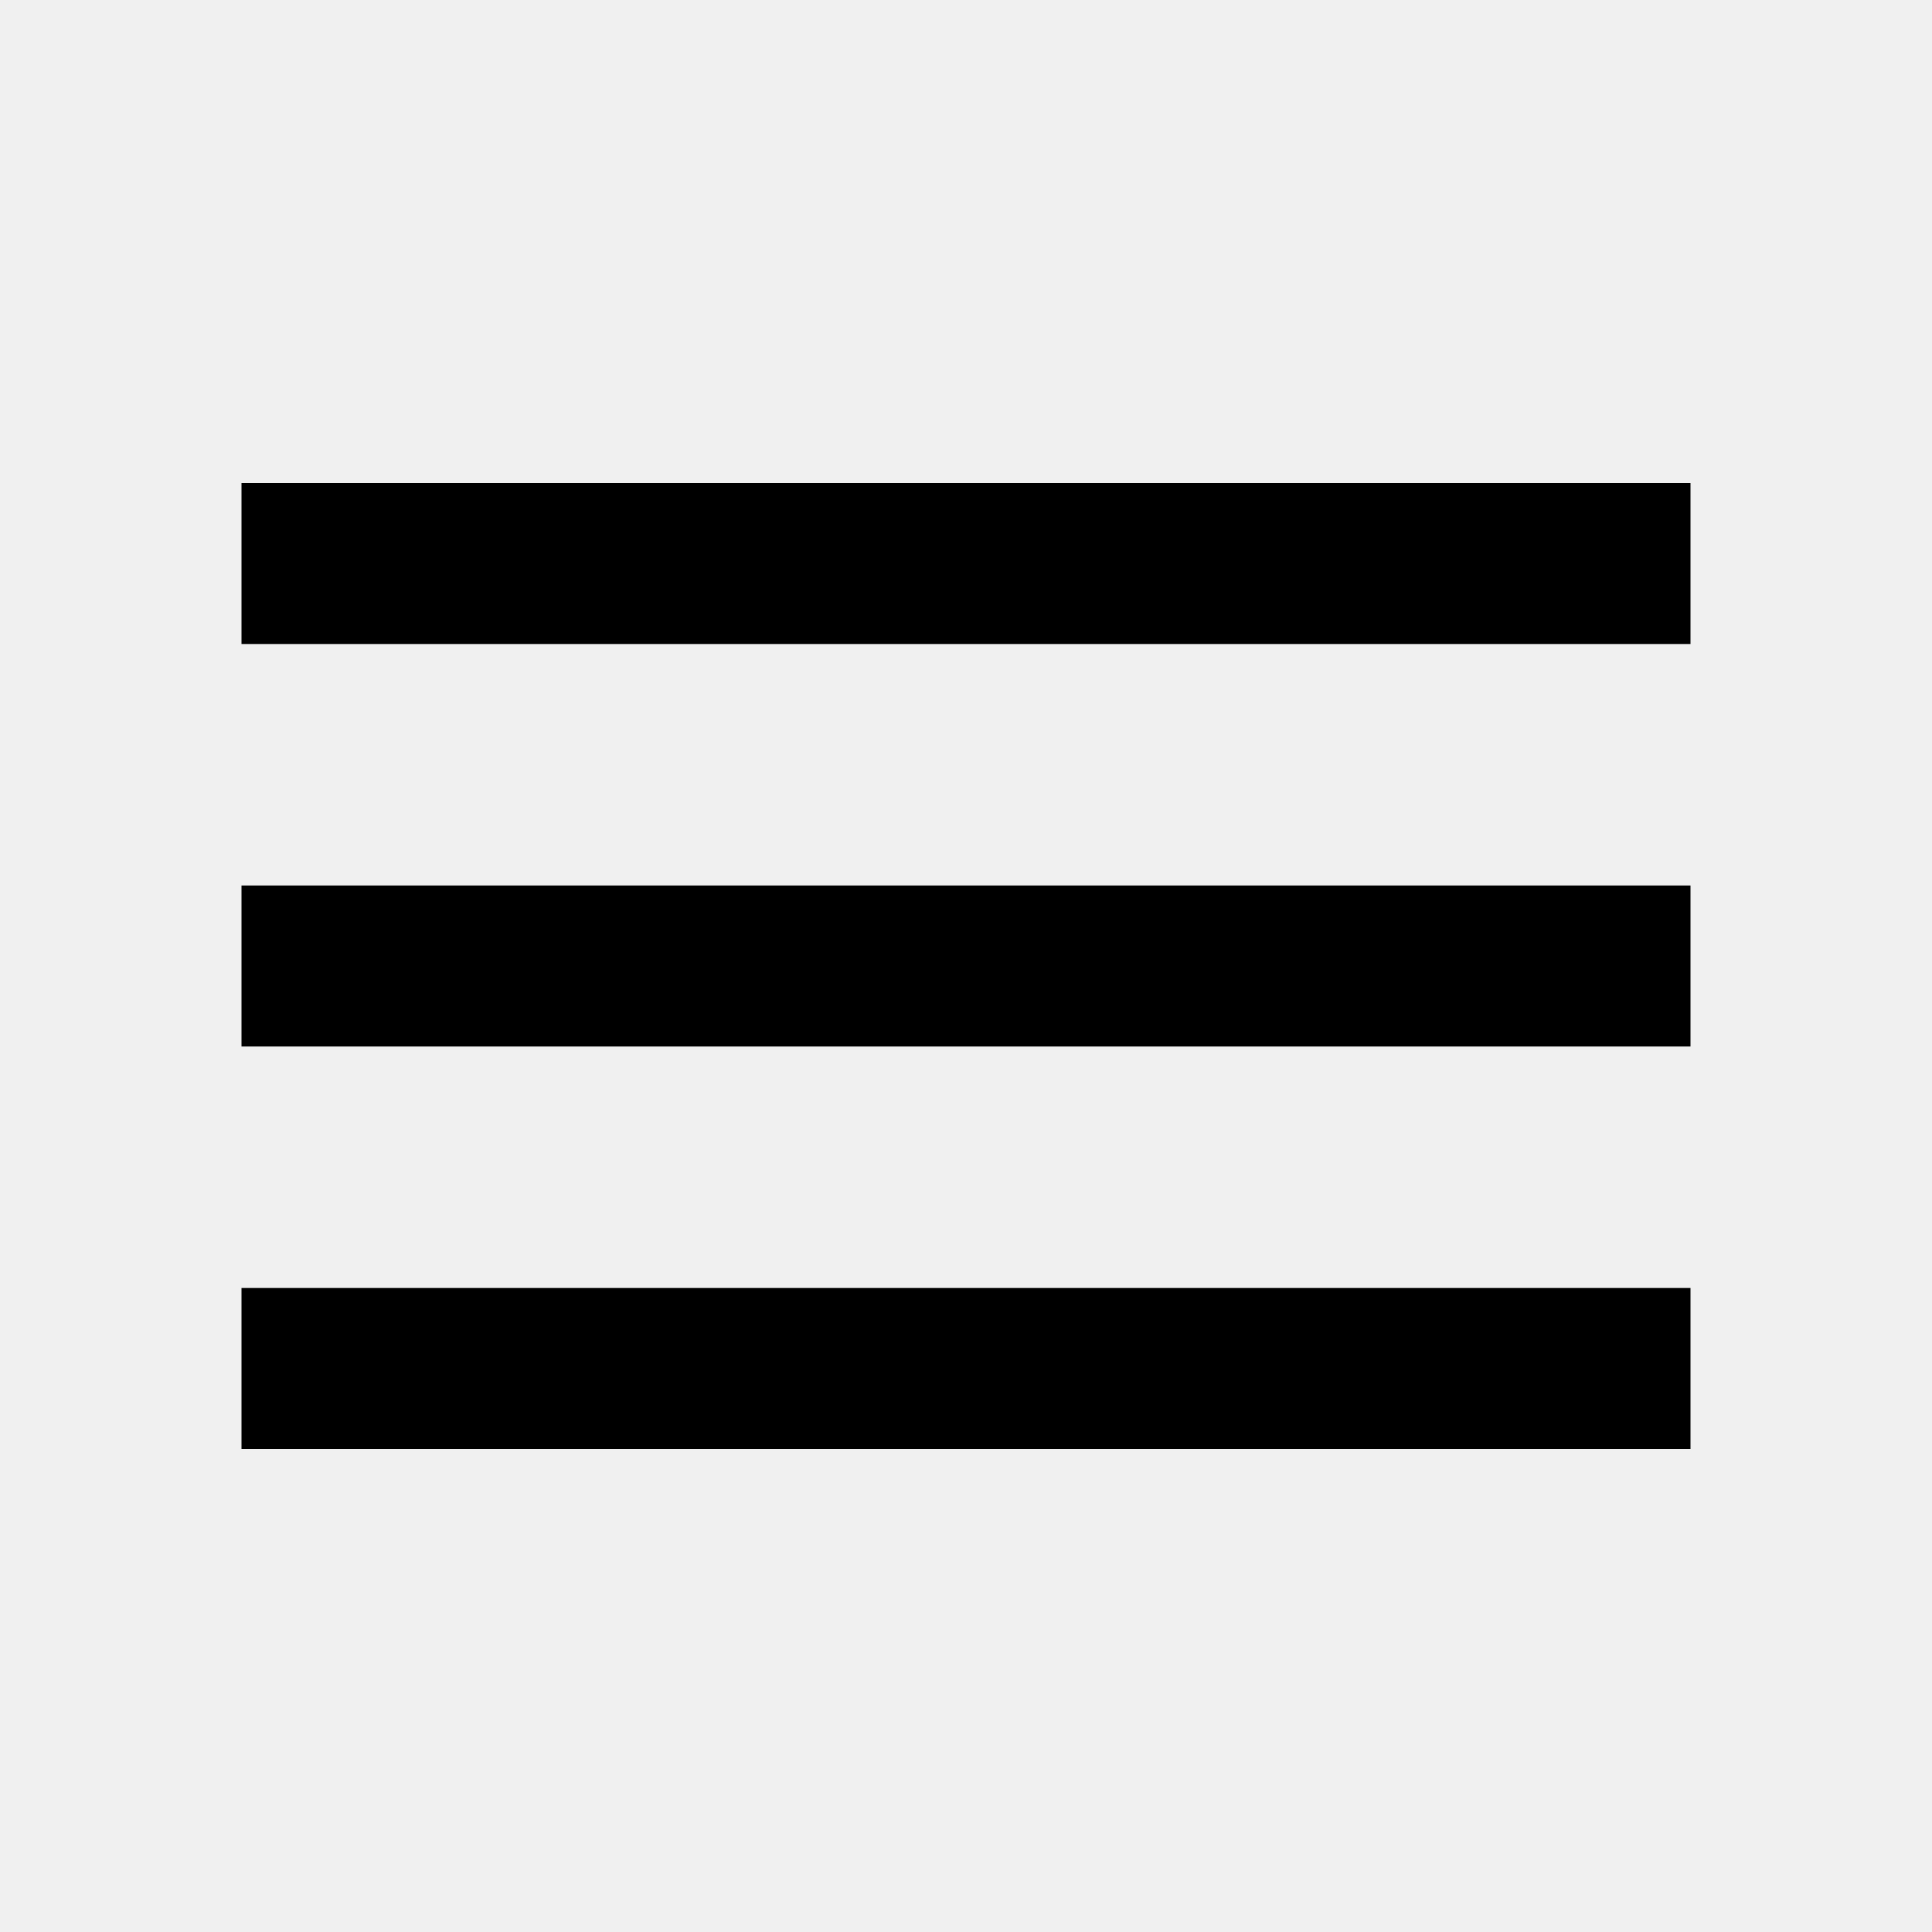
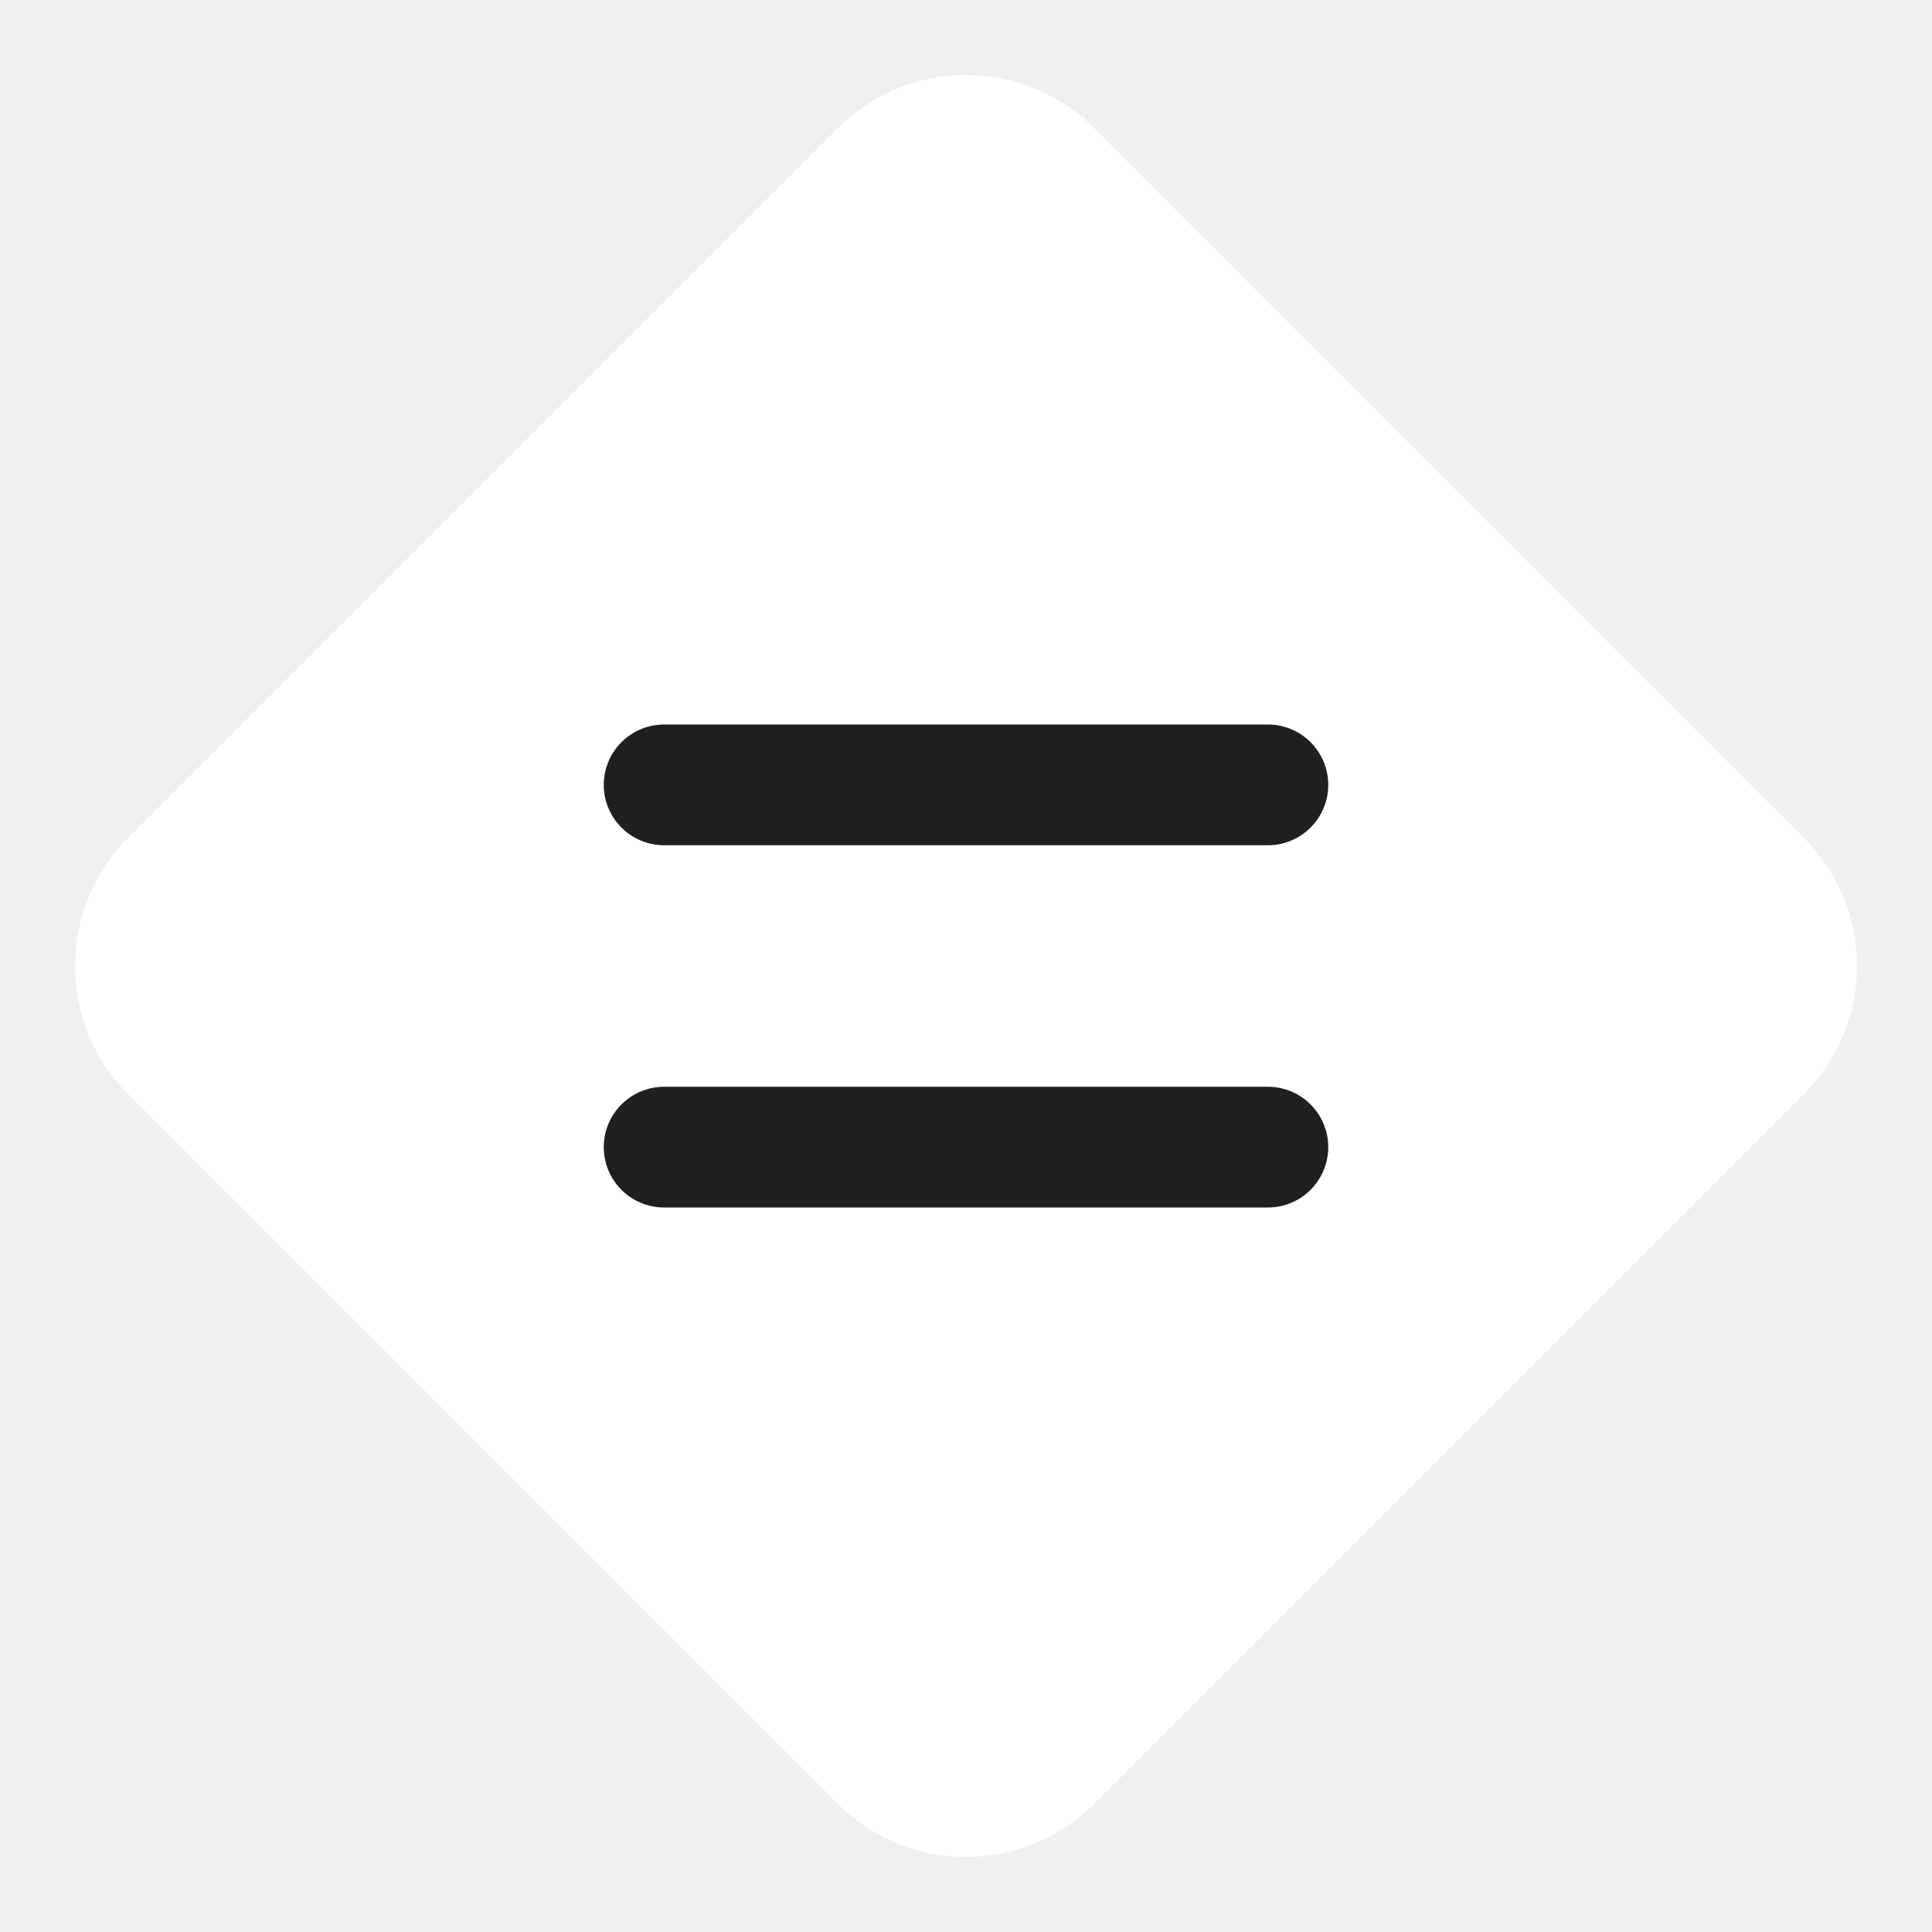
- <svg xmlns="http://www.w3.org/2000/svg" width="24" height="24" viewBox="0 0 24 24" fill="none">
-   <g clip-path="url(#clip0_67_967)">
-     <path d="M3 18H21V16H3V18ZM3 13H21V11H3V13ZM3 6V8H21V6H3Z" fill="black" />
+ <svg xmlns="http://www.w3.org/2000/svg" width="32" height="32" viewBox="0 0 32 32" fill="none">
+   <g clip-path="url(#clip0_715_4362)">
+     <rect y="16" width="22.627" height="22.627" rx="3" transform="rotate(-45 0 16)" fill="white" />
+     <line x1="11" y1="19" x2="21" y2="19" stroke="#1F1F21" stroke-width="2" stroke-linecap="round" />
+     <line x1="11" y1="13" x2="21" y2="13" stroke="#1F1F21" stroke-width="2" stroke-linecap="round" />
  </g>
  <defs>
-     <clipPath id="clip0_67_967">
-       <rect width="24" height="24" fill="white" />
+     <clipPath id="clip0_715_4362">
+       <rect width="32" height="32" rx="4" fill="white" />
    </clipPath>
  </defs>
</svg>
